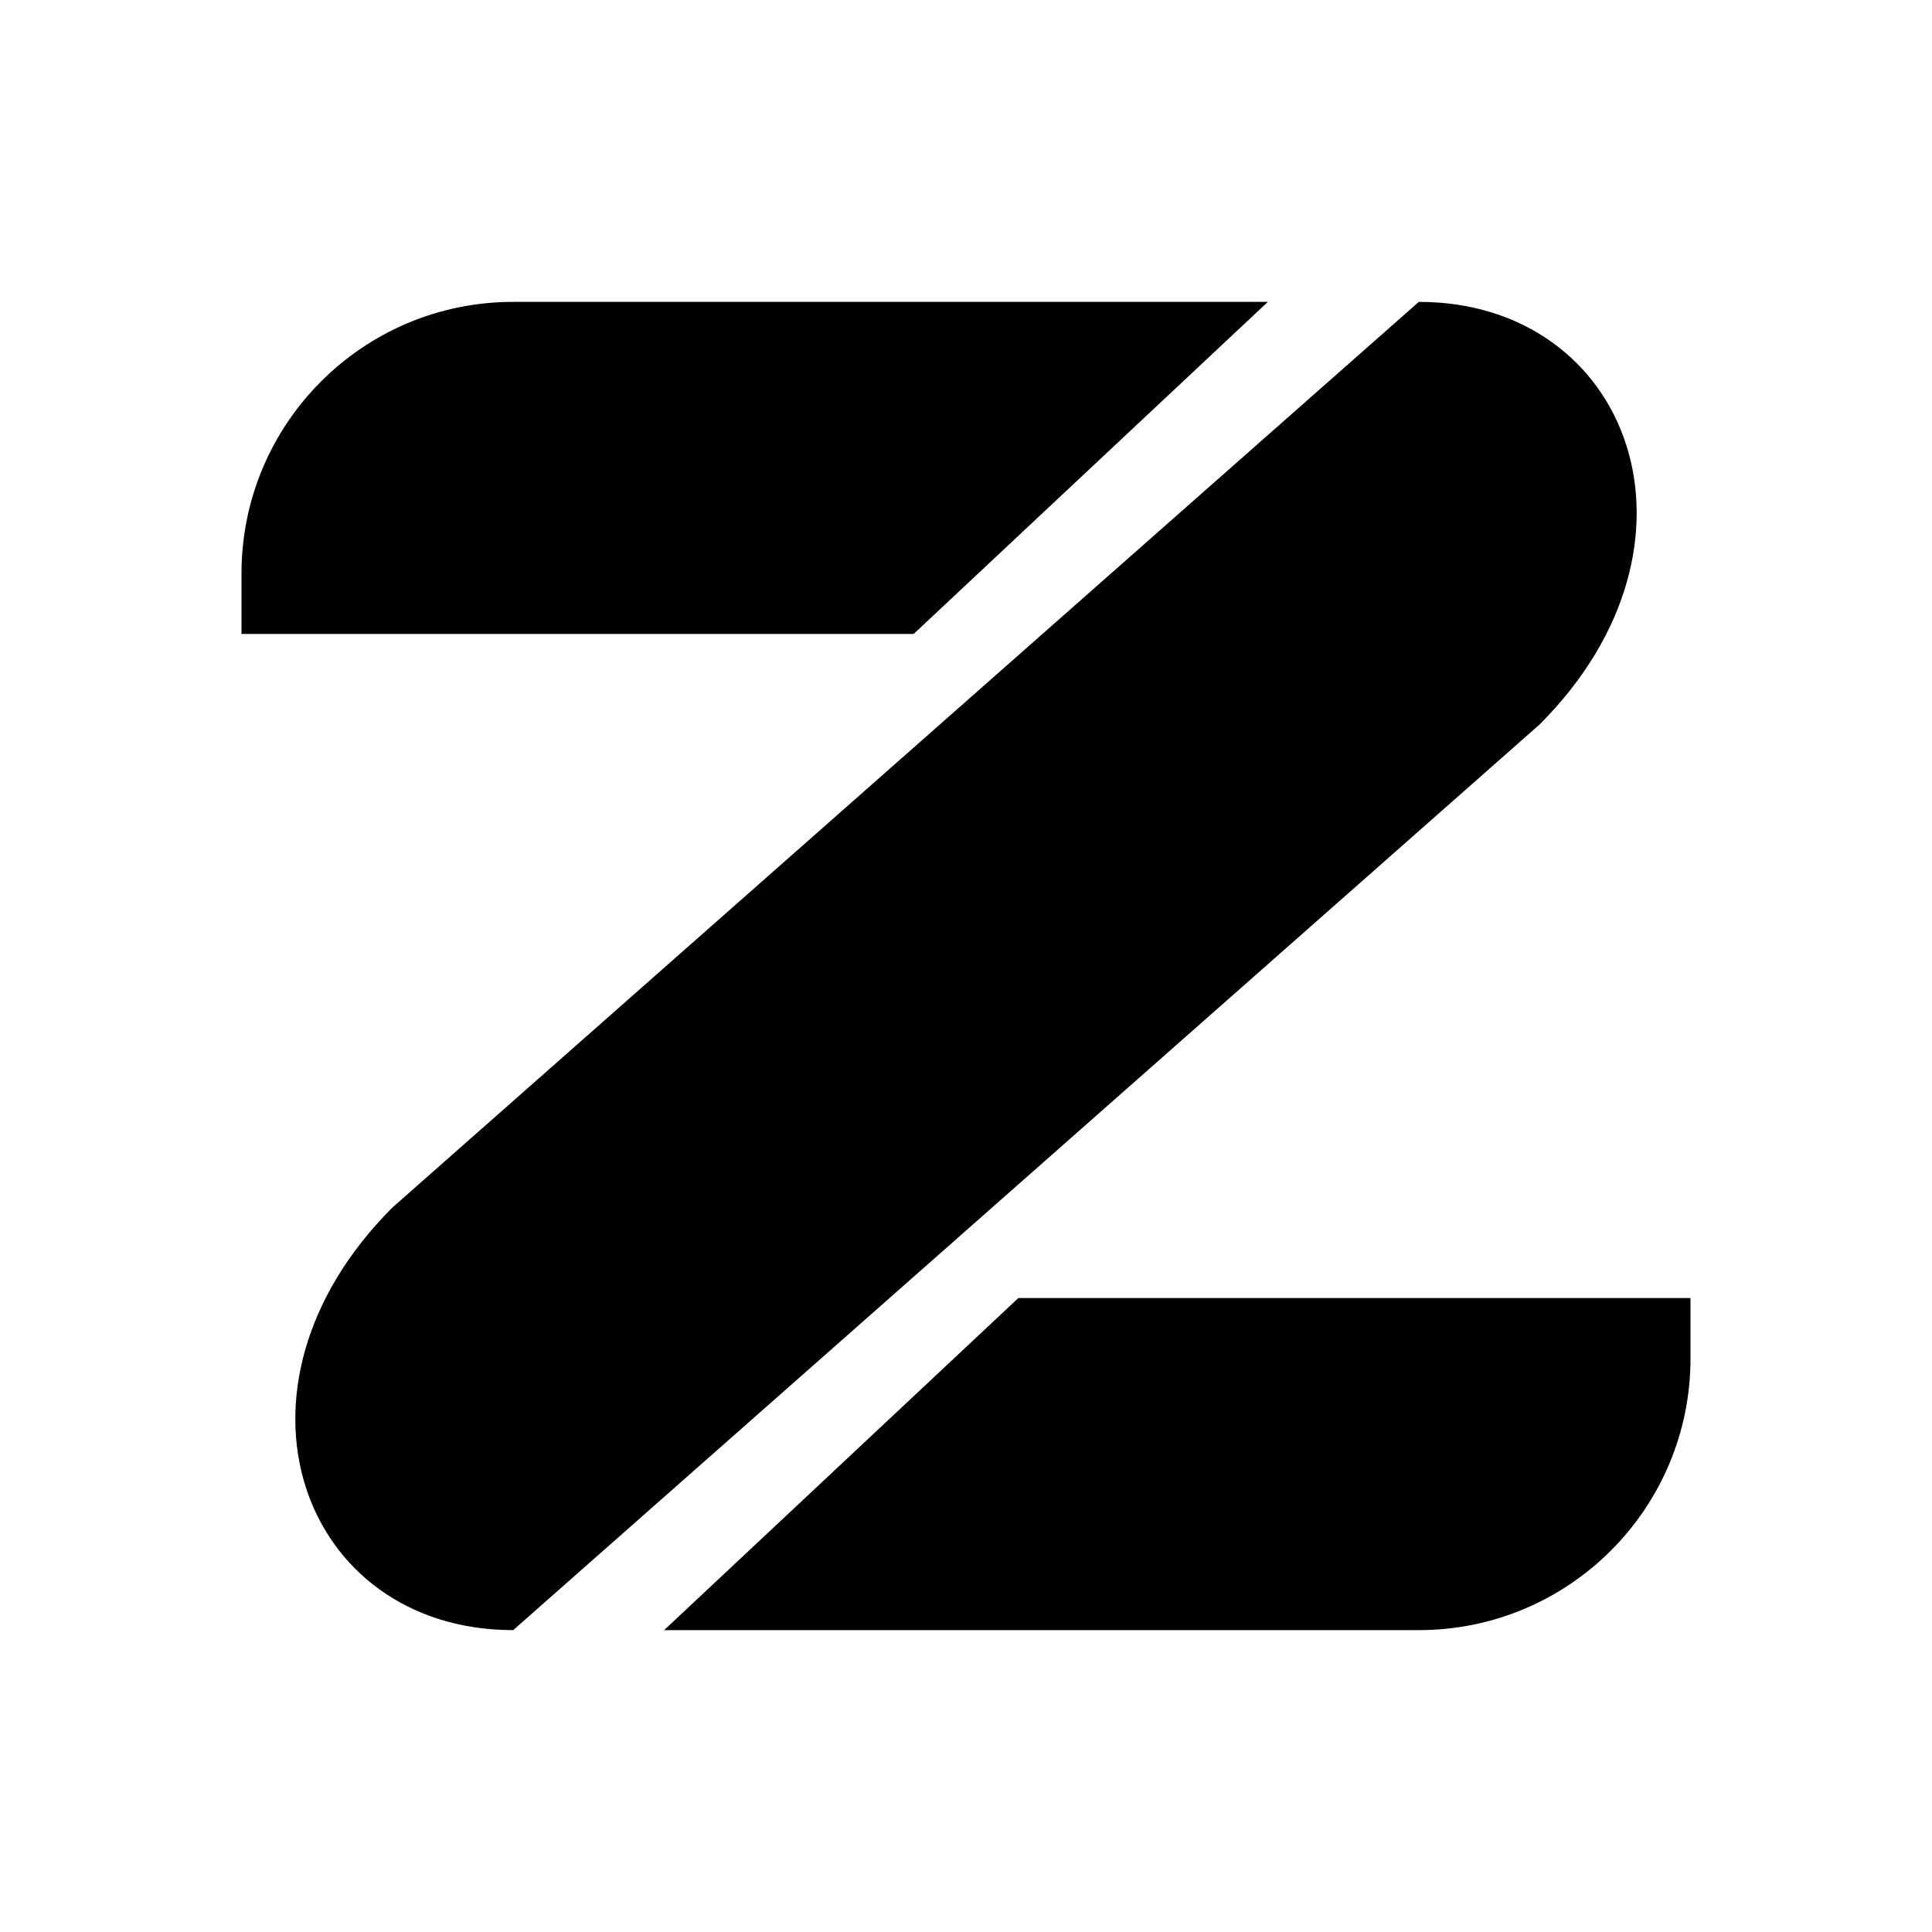
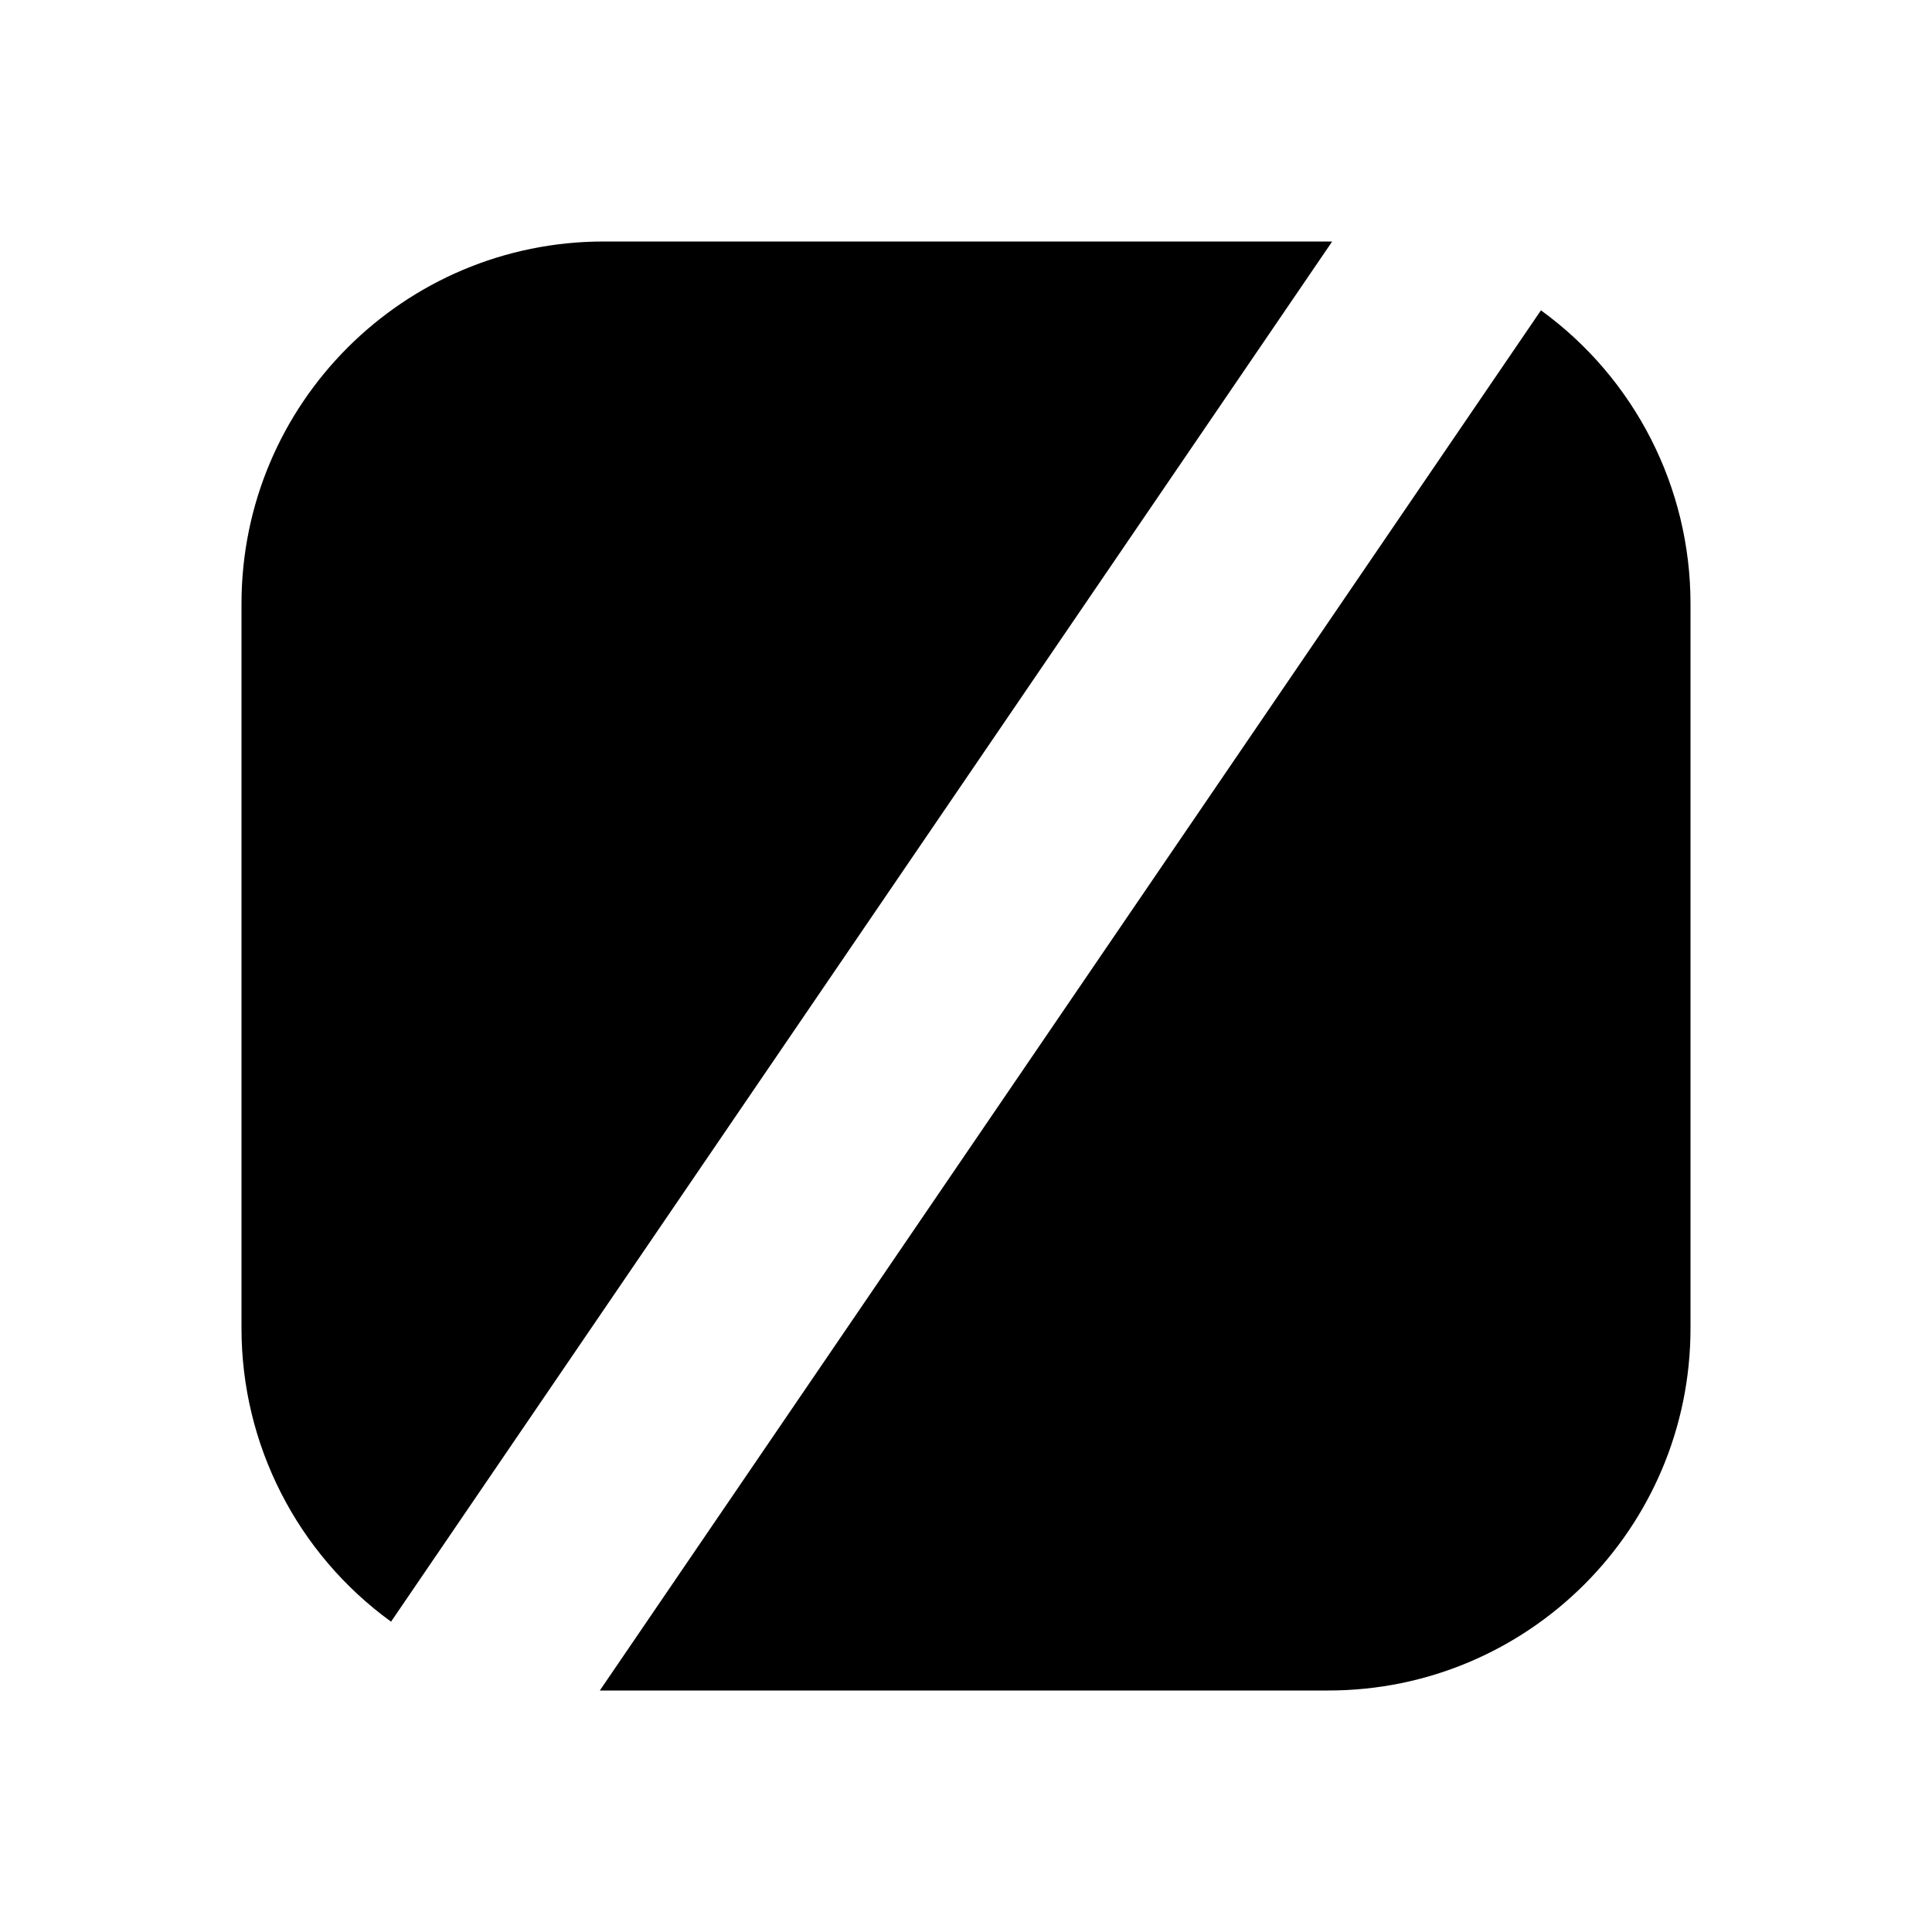
<svg xmlns="http://www.w3.org/2000/svg" viewBox="0 0 64 64" fill="none">
-   <path fill="currentColor" d="M17 10H42L30.267 21H8V19C8 14.029 12.029 10 17 10ZM47 10C54 10 57 18 51 24L17 54C10 54 7 46 13 40L47 10ZM47 54H22L33.733 43H56V45C56 49.971 51.971 54 47 54Z" />
+   <path fill="currentColor" d="M12.954 53.72L44.13 8H20A12 12 0 0 0 8 20V44A12 12 0 0 0 12.954 53.72ZM51.046 10.28L19.87 56H44A12 12 0 0 0 56 44V20A12 12 0 0 0 51.046 10.28Z" />
</svg>
